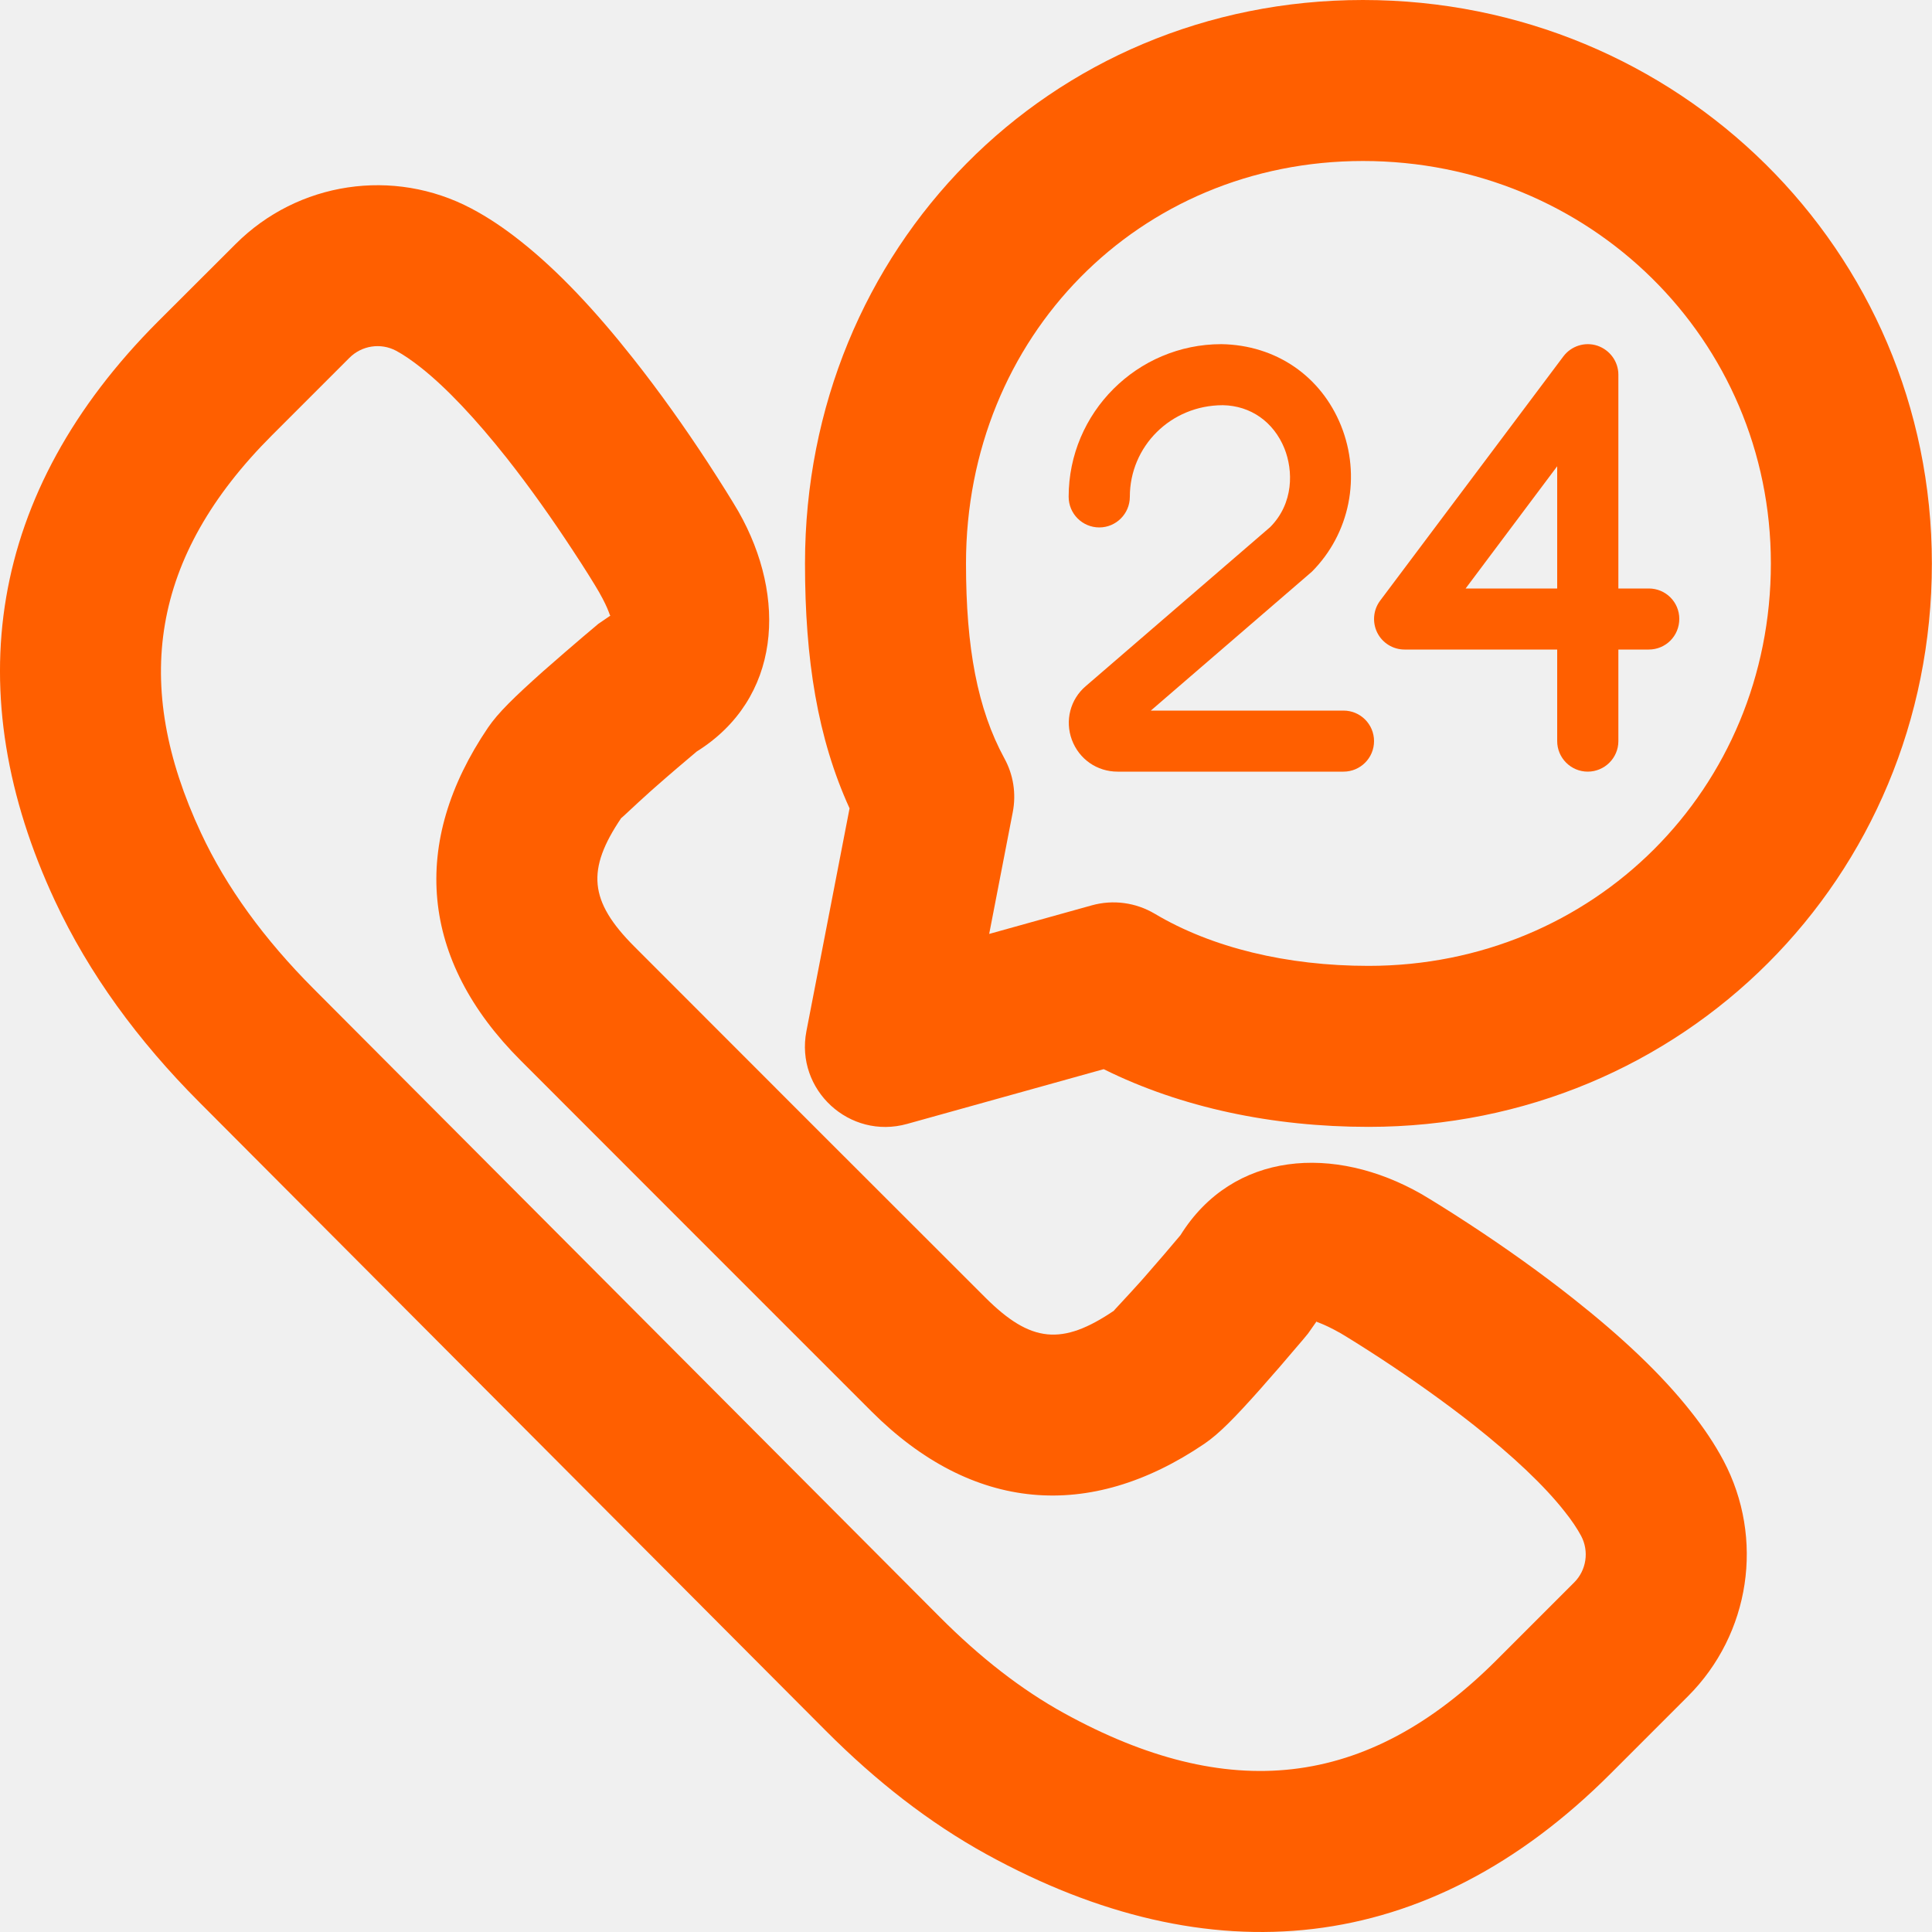
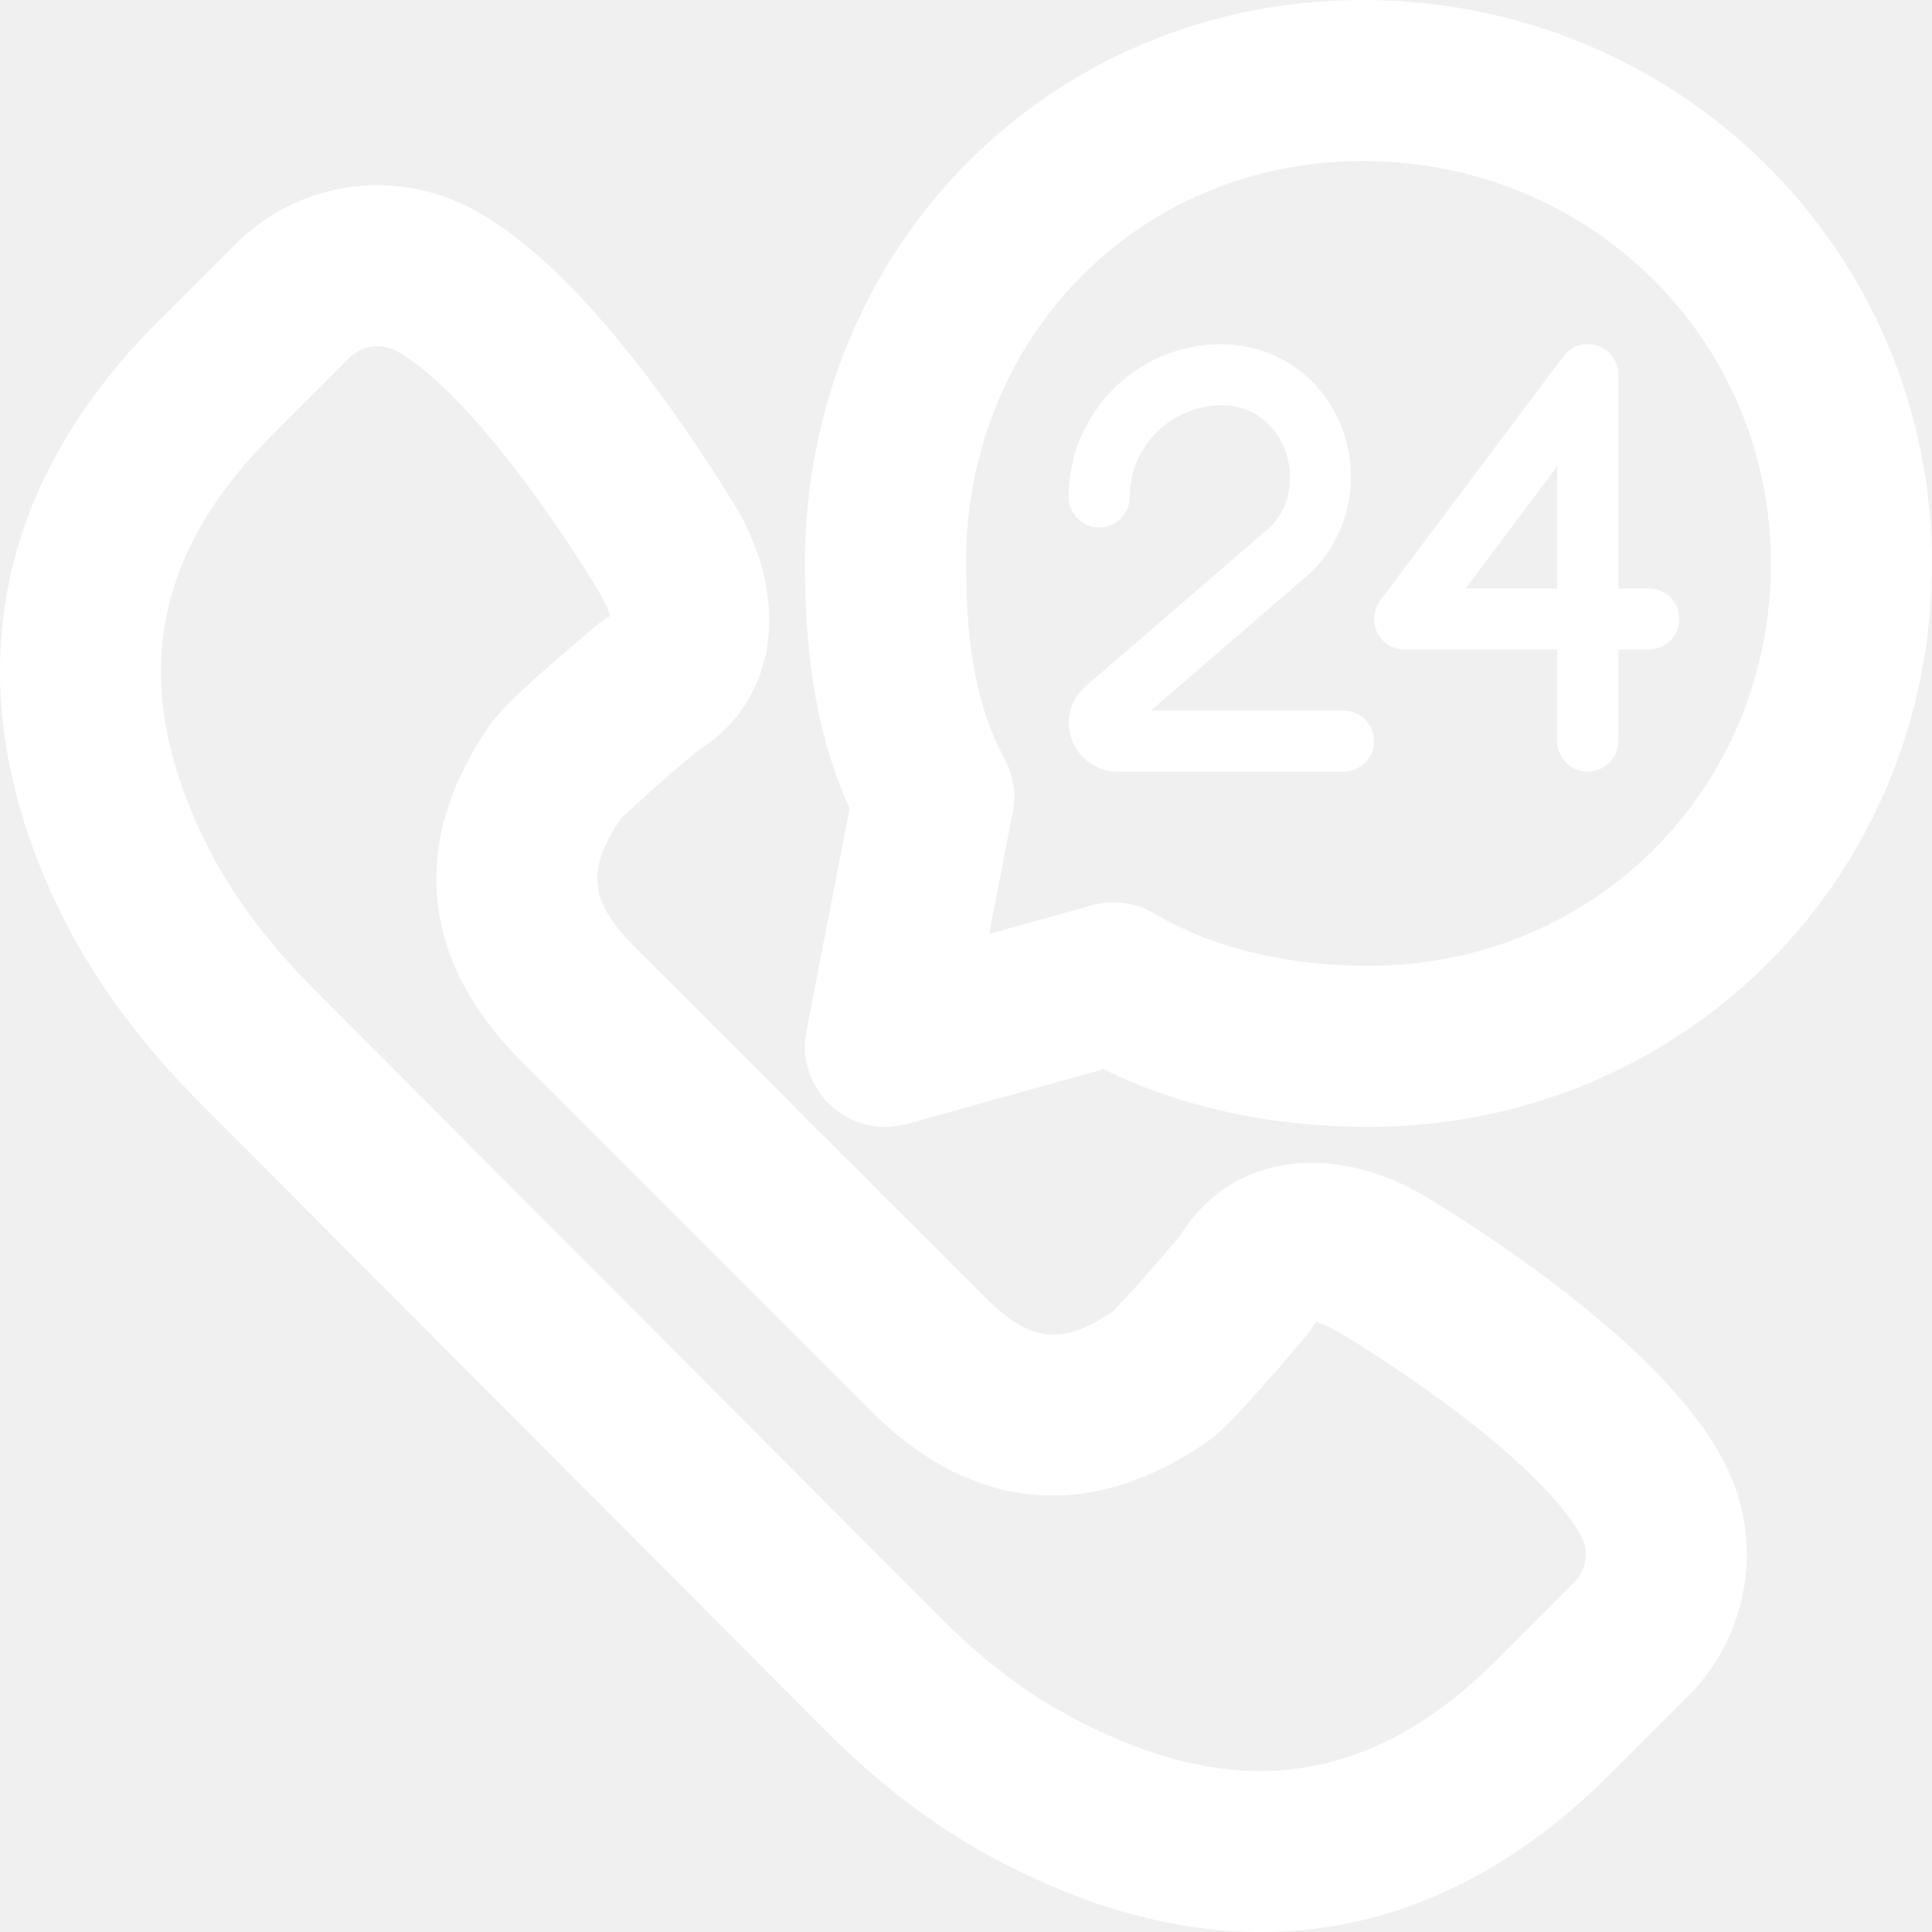
<svg xmlns="http://www.w3.org/2000/svg" width="15" height="15" viewBox="0 0 15 15" fill="none">
-   <path d="M13.126 10.957C12.898 10.668 12.589 10.378 12.217 10.084C11.958 9.879 11.683 9.684 11.408 9.504C11.243 9.396 11.113 9.316 11.035 9.27C10.359 8.885 9.573 8.936 9.165 9.59C9.091 9.678 8.99 9.797 8.886 9.915C8.871 9.932 8.871 9.932 8.856 9.949C8.744 10.074 8.639 10.183 8.649 10.176C8.247 10.448 8.004 10.428 7.649 10.073L6.287 8.712L4.926 7.35C4.572 6.996 4.552 6.752 4.824 6.35C4.817 6.361 4.925 6.256 5.05 6.144C5.067 6.129 5.067 6.129 5.084 6.114C5.202 6.01 5.321 5.909 5.409 5.835C6.063 5.426 6.114 4.641 5.733 3.971C5.684 3.887 5.603 3.757 5.495 3.591C5.315 3.316 5.12 3.041 4.915 2.782C4.622 2.411 4.333 2.103 4.045 1.875C3.917 1.773 3.789 1.687 3.66 1.619C3.055 1.299 2.313 1.411 1.83 1.894L1.228 2.495C-0.098 3.822 -0.326 5.382 0.427 6.995C0.69 7.558 1.069 8.078 1.548 8.558L6.412 13.438C6.805 13.832 7.217 14.153 7.66 14.397C9.39 15.349 11.078 15.198 12.504 13.771L13.106 13.169C13.589 12.686 13.701 11.944 13.381 11.34C13.313 11.212 13.228 11.085 13.126 10.957ZM12.222 12.286L11.62 12.888C10.607 13.901 9.527 13.997 8.263 13.302C7.931 13.119 7.611 12.87 7.297 12.555L2.434 7.676C2.052 7.293 1.757 6.889 1.56 6.466C1.023 5.317 1.168 4.323 2.112 3.379L2.713 2.778C2.809 2.682 2.956 2.66 3.075 2.723C3.131 2.753 3.196 2.797 3.268 2.854C3.468 3.012 3.696 3.255 3.935 3.557C4.114 3.784 4.288 4.03 4.449 4.276C4.546 4.423 4.615 4.535 4.651 4.597C4.735 4.745 4.732 4.783 4.74 4.779L4.646 4.843C4.621 4.864 4.579 4.9 4.524 4.946C4.433 5.023 4.343 5.102 4.257 5.177C4.238 5.194 4.238 5.194 4.219 5.21C3.993 5.412 3.867 5.534 3.789 5.649C3.184 6.542 3.259 7.451 4.043 8.234L5.404 9.596L6.765 10.957C7.548 11.74 8.457 11.815 9.35 11.21C9.465 11.132 9.587 11.007 9.789 10.78C9.806 10.761 9.806 10.761 9.822 10.742C9.898 10.657 9.976 10.566 10.053 10.475C10.1 10.421 10.136 10.378 10.156 10.353L10.222 10.259C10.217 10.267 10.254 10.264 10.41 10.352C10.464 10.384 10.577 10.454 10.724 10.55C10.969 10.711 11.215 10.885 11.442 11.064C11.744 11.303 11.988 11.532 12.146 11.733C12.203 11.804 12.246 11.869 12.276 11.925C12.339 12.044 12.317 12.191 12.222 12.286Z" fill="#FF5F00" />
-   <path d="M12.801 4.569H12.565V2.909C12.565 2.807 12.499 2.717 12.402 2.684C12.305 2.652 12.199 2.686 12.138 2.767L10.715 4.664C10.662 4.735 10.653 4.831 10.693 4.912C10.733 4.992 10.815 5.043 10.905 5.043H12.09V5.754C12.09 5.885 12.197 5.991 12.327 5.991C12.458 5.991 12.565 5.885 12.565 5.754V5.043H12.801C12.933 5.043 13.038 4.937 13.038 4.805C13.038 4.675 12.933 4.569 12.801 4.569ZM12.09 4.569H11.379L12.09 3.62V4.569Z" fill="#FF5F00" />
-   <path d="M10.431 5.517H8.935L10.185 4.439C10.481 4.142 10.57 3.697 10.411 3.303C10.256 2.921 9.908 2.679 9.483 2.672C8.829 2.672 8.297 3.204 8.297 3.857C8.297 3.989 8.404 4.095 8.535 4.095C8.665 4.095 8.772 3.989 8.772 3.857C8.772 3.465 9.09 3.146 9.494 3.146H9.495C9.71 3.15 9.888 3.275 9.972 3.481C10.041 3.653 10.045 3.907 9.862 4.092L8.43 5.327C8.309 5.43 8.267 5.595 8.322 5.744C8.378 5.894 8.517 5.991 8.677 5.991H10.431C10.562 5.991 10.668 5.885 10.668 5.754C10.668 5.623 10.562 5.517 10.431 5.517Z" fill="#FF5F00" />
-   <path d="M10.582 0C8.148 0 6.25 1.928 6.25 4.375C6.25 5.122 6.348 5.732 6.596 6.276L6.261 8.006C6.173 8.462 6.596 8.851 7.043 8.726L8.569 8.301C9.171 8.6 9.882 8.749 10.625 8.749C13.065 8.749 14.999 6.815 14.999 4.375C14.999 1.941 13.028 0 10.582 0ZM10.625 7.499C9.992 7.499 9.408 7.358 8.965 7.094C8.818 7.007 8.642 6.983 8.477 7.029L7.68 7.251L7.863 6.306C7.891 6.163 7.868 6.015 7.798 5.888C7.589 5.504 7.5 5.029 7.5 4.375C7.5 2.614 8.843 1.25 10.582 1.25C12.342 1.25 13.749 2.635 13.749 4.375C13.749 6.124 12.374 7.499 10.625 7.499Z" fill="#FF5F00" />
+   <path d="M13.126 10.957C12.898 10.668 12.589 10.378 12.217 10.084C11.958 9.879 11.683 9.684 11.408 9.504C11.243 9.396 11.113 9.316 11.035 9.27C10.359 8.885 9.573 8.936 9.165 9.59C9.091 9.678 8.99 9.797 8.886 9.915C8.871 9.932 8.871 9.932 8.856 9.949C8.744 10.074 8.639 10.183 8.649 10.176C8.247 10.448 8.004 10.428 7.649 10.073L6.287 8.712L4.926 7.35C4.572 6.996 4.552 6.752 4.824 6.35C4.817 6.361 4.925 6.256 5.05 6.144C5.067 6.129 5.067 6.129 5.084 6.114C5.202 6.01 5.321 5.909 5.409 5.835C6.063 5.426 6.114 4.641 5.733 3.971C5.684 3.887 5.603 3.757 5.495 3.591C5.315 3.316 5.12 3.041 4.915 2.782C4.622 2.411 4.333 2.103 4.045 1.875C3.917 1.773 3.789 1.687 3.66 1.619C3.055 1.299 2.313 1.411 1.83 1.894L1.228 2.495C-0.098 3.822 -0.326 5.382 0.427 6.995C0.69 7.558 1.069 8.078 1.548 8.558L6.412 13.438C6.805 13.832 7.217 14.153 7.66 14.397C9.39 15.349 11.078 15.198 12.504 13.771L13.106 13.169C13.589 12.686 13.701 11.944 13.381 11.34C13.313 11.212 13.228 11.085 13.126 10.957ZM12.222 12.286L11.62 12.888C10.607 13.901 9.527 13.997 8.263 13.302C7.931 13.119 7.611 12.87 7.297 12.555L2.434 7.676C2.052 7.293 1.757 6.889 1.56 6.466C1.023 5.317 1.168 4.323 2.112 3.379L2.713 2.778C2.809 2.682 2.956 2.66 3.075 2.723C3.131 2.753 3.196 2.797 3.268 2.854C3.468 3.012 3.696 3.255 3.935 3.557C4.114 3.784 4.288 4.03 4.449 4.276C4.546 4.423 4.615 4.535 4.651 4.597C4.735 4.745 4.732 4.783 4.74 4.779L4.646 4.843C4.621 4.864 4.579 4.9 4.524 4.946C4.433 5.023 4.343 5.102 4.257 5.177C4.238 5.194 4.238 5.194 4.219 5.21C3.993 5.412 3.867 5.534 3.789 5.649C3.184 6.542 3.259 7.451 4.043 8.234L5.404 9.596L6.765 10.957C7.548 11.74 8.457 11.815 9.35 11.21C9.465 11.132 9.587 11.007 9.789 10.78C9.806 10.761 9.806 10.761 9.822 10.742C9.898 10.657 9.976 10.566 10.053 10.475C10.1 10.421 10.136 10.378 10.156 10.353L10.222 10.259C10.217 10.267 10.254 10.264 10.41 10.352C10.464 10.384 10.577 10.454 10.724 10.55C10.969 10.711 11.215 10.885 11.442 11.064C11.744 11.303 11.988 11.532 12.146 11.733C12.203 11.804 12.246 11.869 12.276 11.925C12.339 12.044 12.317 12.191 12.222 12.286Z" fill="#ffffff" />
+   <path d="M12.801 4.569H12.565V2.909C12.565 2.807 12.499 2.717 12.402 2.684C12.305 2.652 12.199 2.686 12.138 2.767L10.715 4.664C10.662 4.735 10.653 4.831 10.693 4.912C10.733 4.992 10.815 5.043 10.905 5.043H12.09V5.754C12.09 5.885 12.197 5.991 12.327 5.991C12.458 5.991 12.565 5.885 12.565 5.754V5.043H12.801C12.933 5.043 13.038 4.937 13.038 4.805C13.038 4.675 12.933 4.569 12.801 4.569ZM12.09 4.569H11.379L12.09 3.62V4.569Z" fill="#ffffff" />
+   <path d="M10.431 5.517H8.935L10.185 4.439C10.481 4.142 10.57 3.697 10.411 3.303C10.256 2.921 9.908 2.679 9.483 2.672C8.829 2.672 8.297 3.204 8.297 3.857C8.297 3.989 8.404 4.095 8.535 4.095C8.665 4.095 8.772 3.989 8.772 3.857C8.772 3.465 9.09 3.146 9.494 3.146H9.495C9.71 3.15 9.888 3.275 9.972 3.481C10.041 3.653 10.045 3.907 9.862 4.092L8.43 5.327C8.309 5.43 8.267 5.595 8.322 5.744C8.378 5.894 8.517 5.991 8.677 5.991H10.431C10.562 5.991 10.668 5.885 10.668 5.754C10.668 5.623 10.562 5.517 10.431 5.517Z" fill="#ffffff" />
+   <path d="M10.582 0C8.148 0 6.25 1.928 6.25 4.375C6.25 5.122 6.348 5.732 6.596 6.276L6.261 8.006C6.173 8.462 6.596 8.851 7.043 8.726L8.569 8.301C9.171 8.6 9.882 8.749 10.625 8.749C13.065 8.749 14.999 6.815 14.999 4.375C14.999 1.941 13.028 0 10.582 0ZM10.625 7.499C9.992 7.499 9.408 7.358 8.965 7.094C8.818 7.007 8.642 6.983 8.477 7.029L7.68 7.251L7.863 6.306C7.891 6.163 7.868 6.015 7.798 5.888C7.589 5.504 7.5 5.029 7.5 4.375C7.5 2.614 8.843 1.25 10.582 1.25C12.342 1.25 13.749 2.635 13.749 4.375C13.749 6.124 12.374 7.499 10.625 7.499Z" fill="#ffffff" />
</svg>
